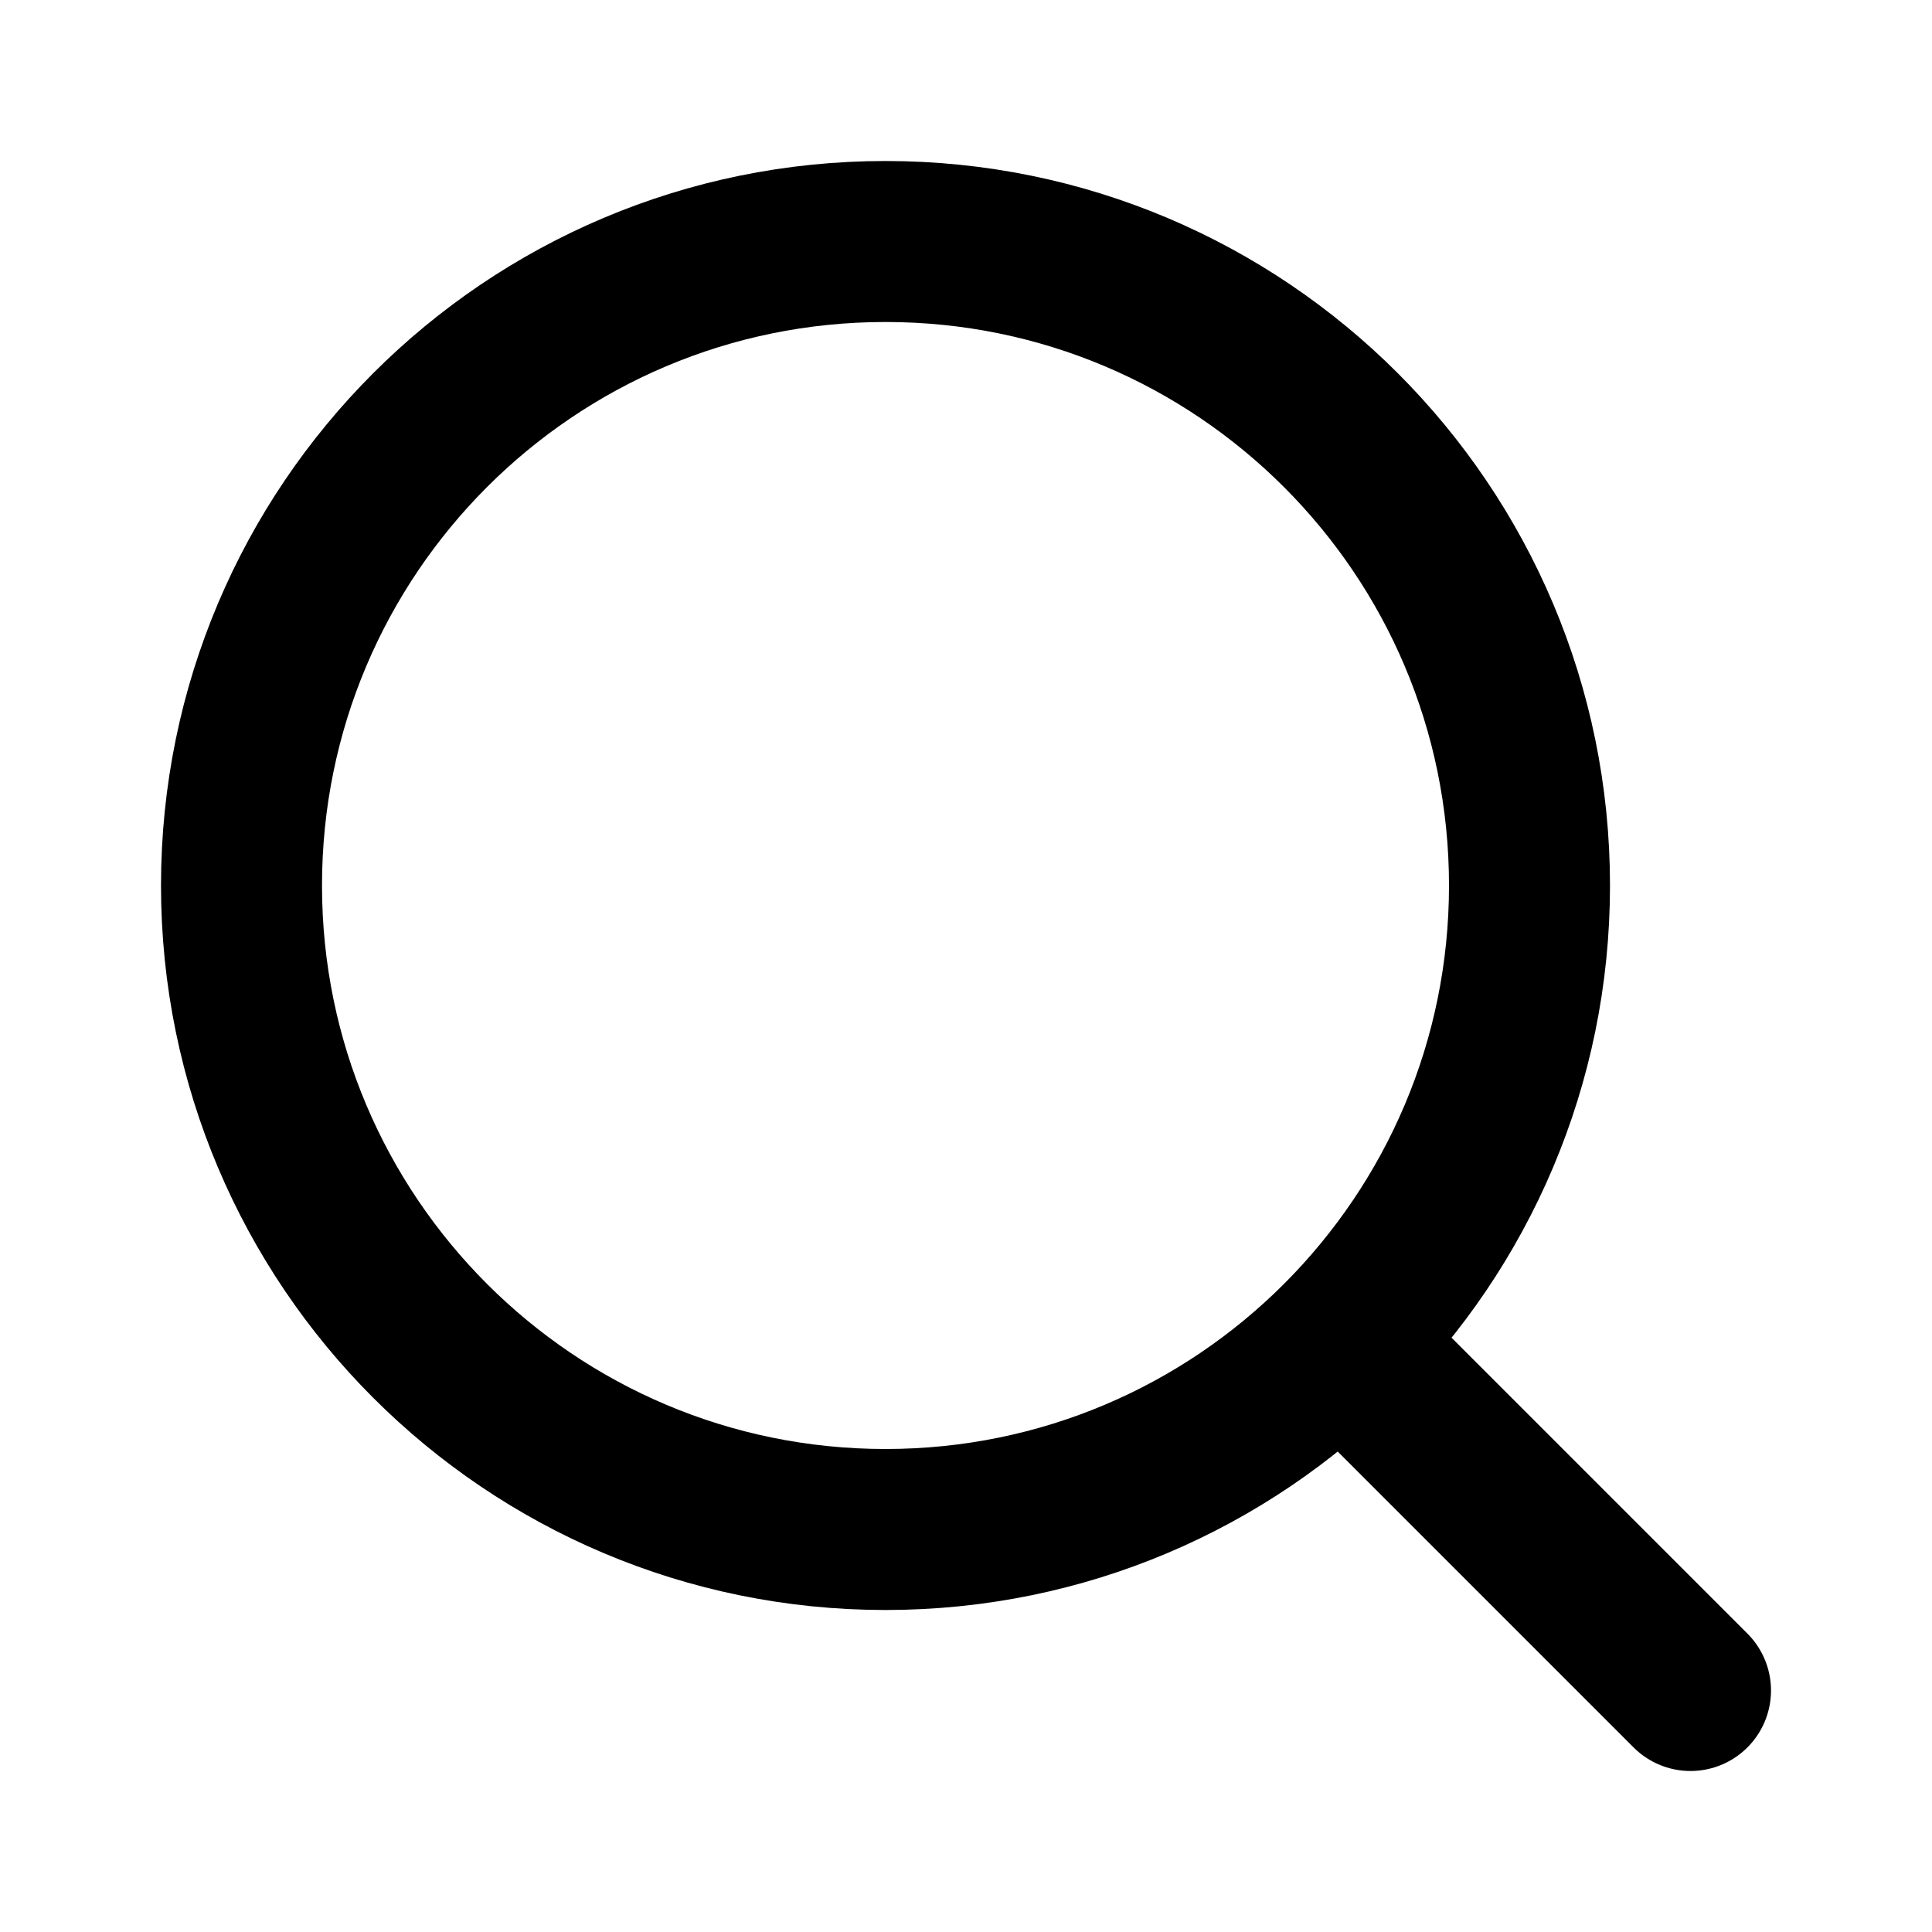
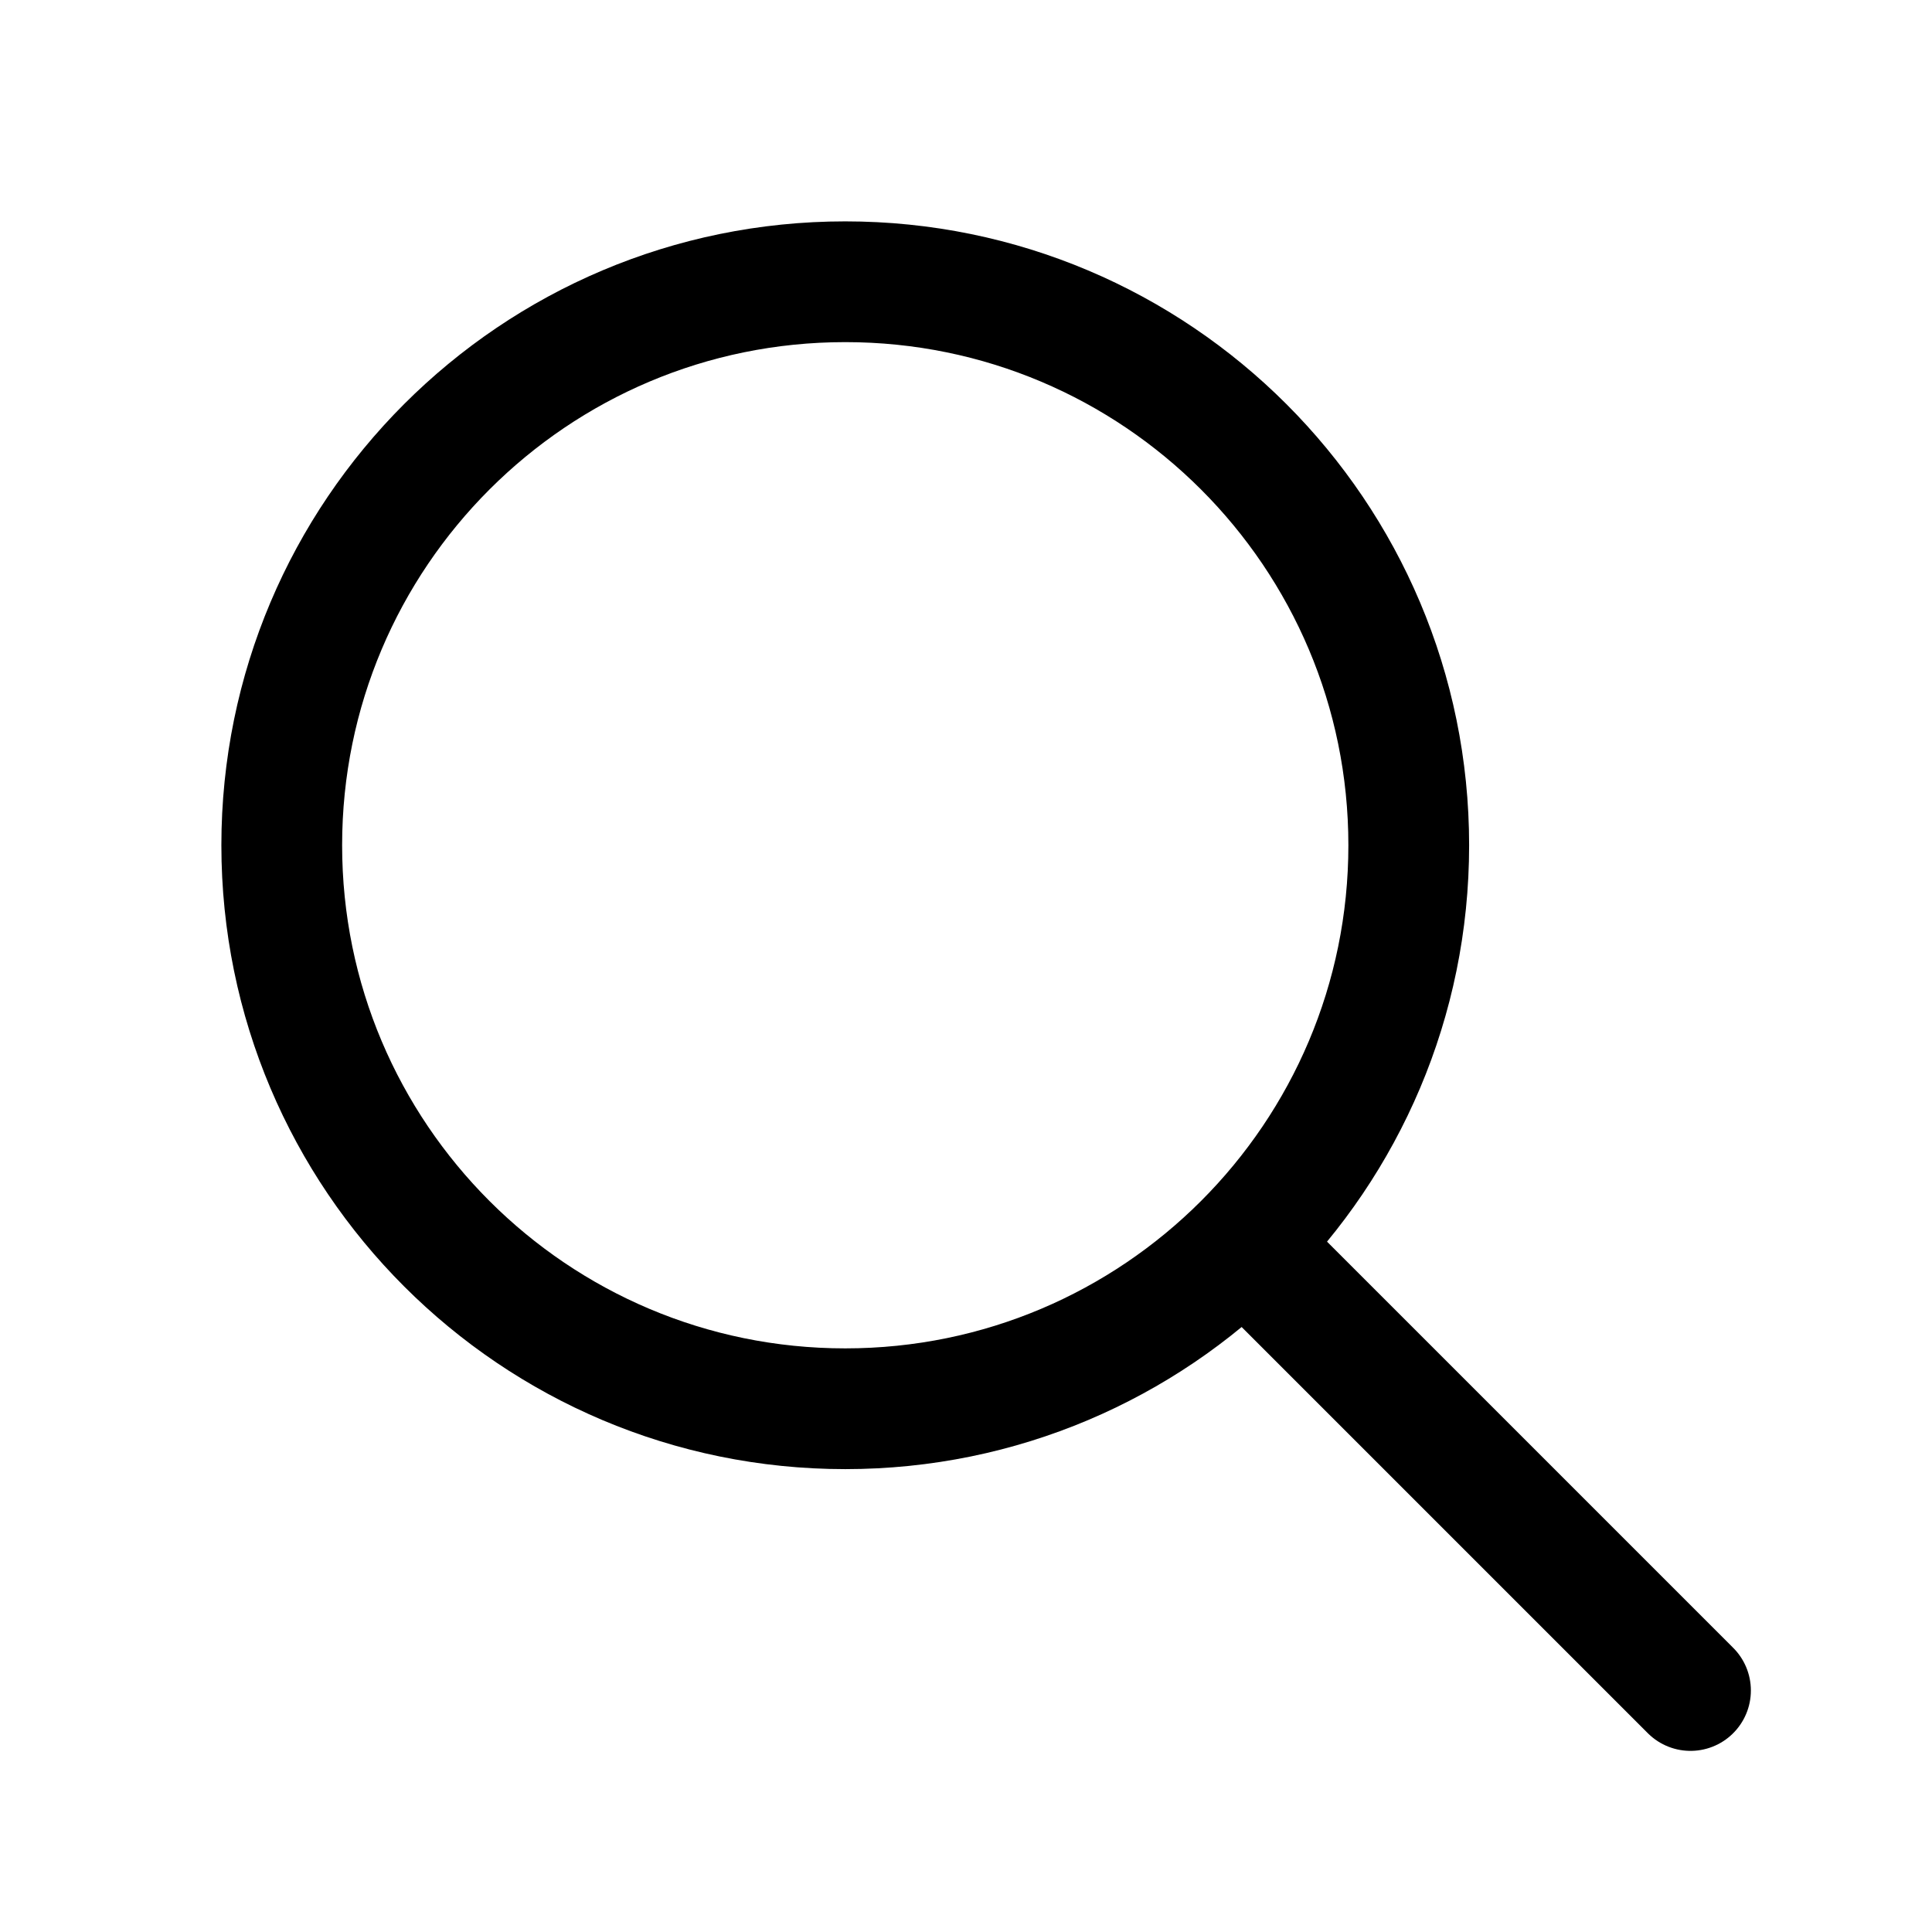
- <svg xmlns="http://www.w3.org/2000/svg" width="24" height="24" viewBox="0 0 24 24" fill="none" stroke="currentColor" stroke-width="2" stroke-linecap="round" stroke-linejoin="round">
-   <path d="m21 21-4.34-4.34" />
-   <circle cx="11" cy="11" r="8" />
+ <svg xmlns="http://www.w3.org/2000/svg" width="24" height="24" viewBox="0 0 24 24" fill="none">
+   <path d="M10.5 17.5C14.366 17.5 17.5 14.366 17.5 10.5C17.5 6.634 14.366 3.5 10.5 3.5C6.634 3.5 3.5 6.634 3.5 10.5C3.5 14.366 6.634 17.5 10.5 17.5Z" stroke="currentColor" stroke-width="1.5" stroke-linecap="round" stroke-linejoin="round" />
+   <path d="M15.5 15.5L21 21" stroke="currentColor" stroke-width="1.5" stroke-linecap="round" stroke-linejoin="round" />
</svg>
